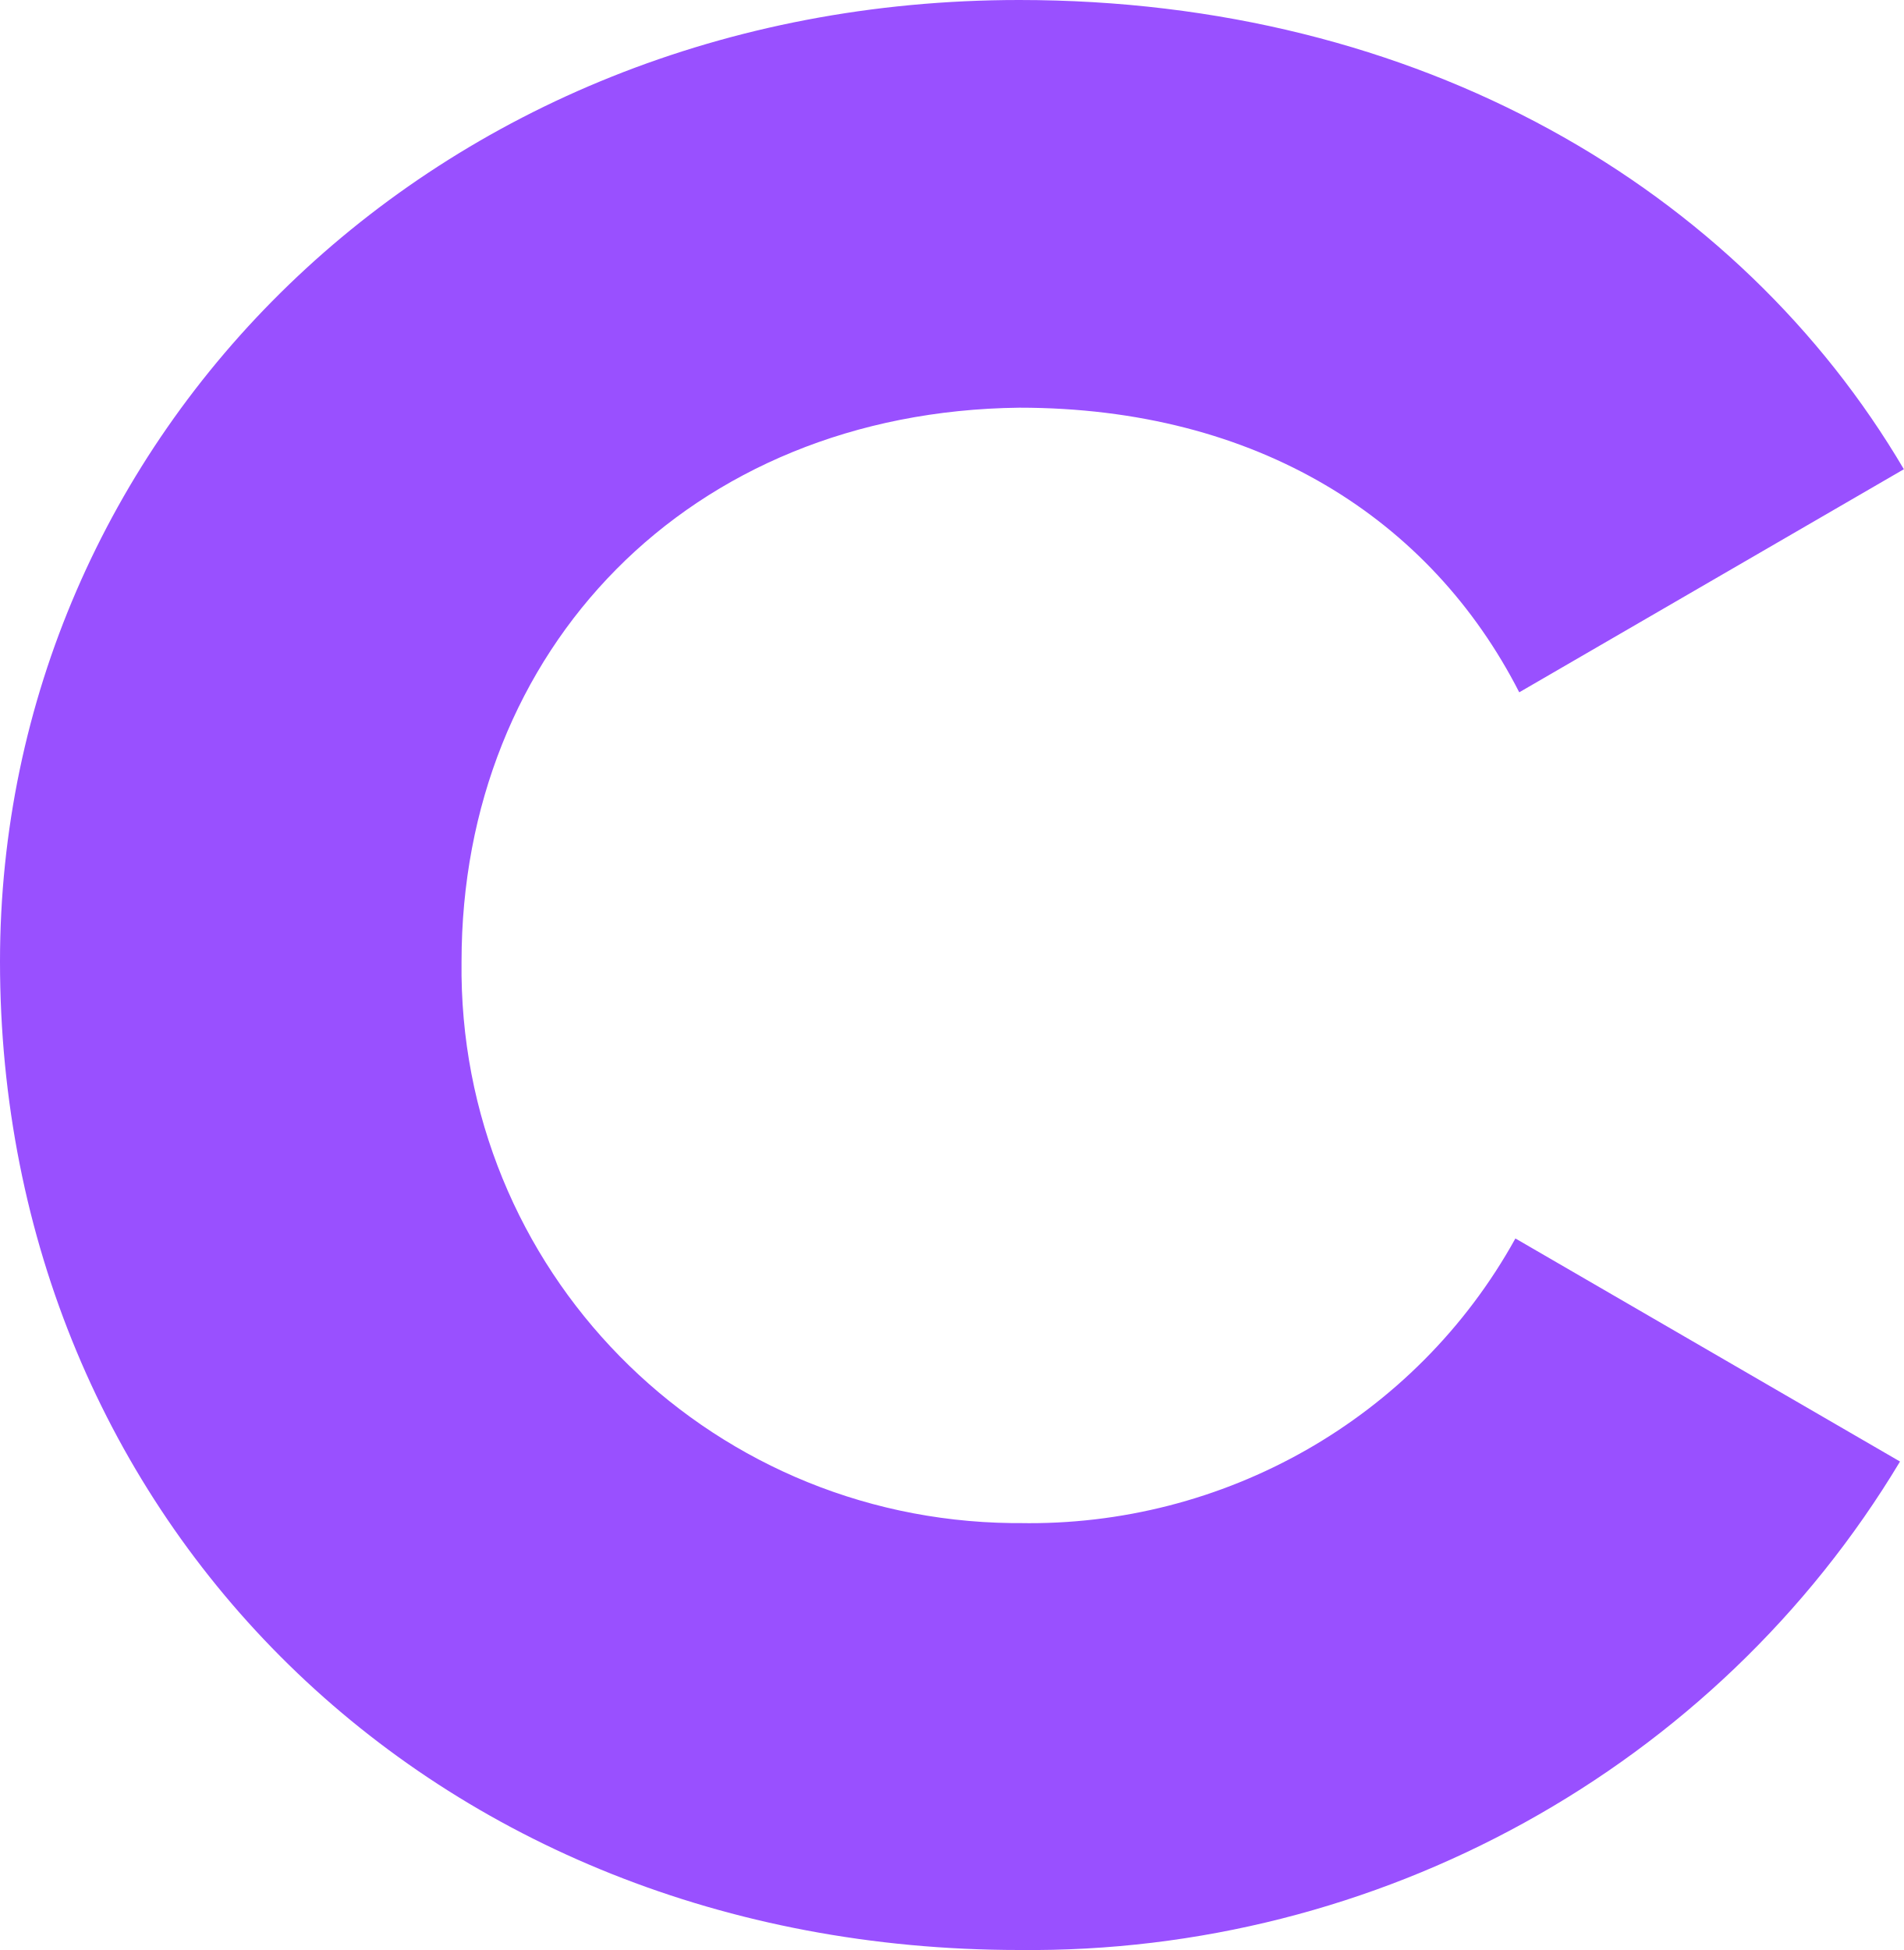
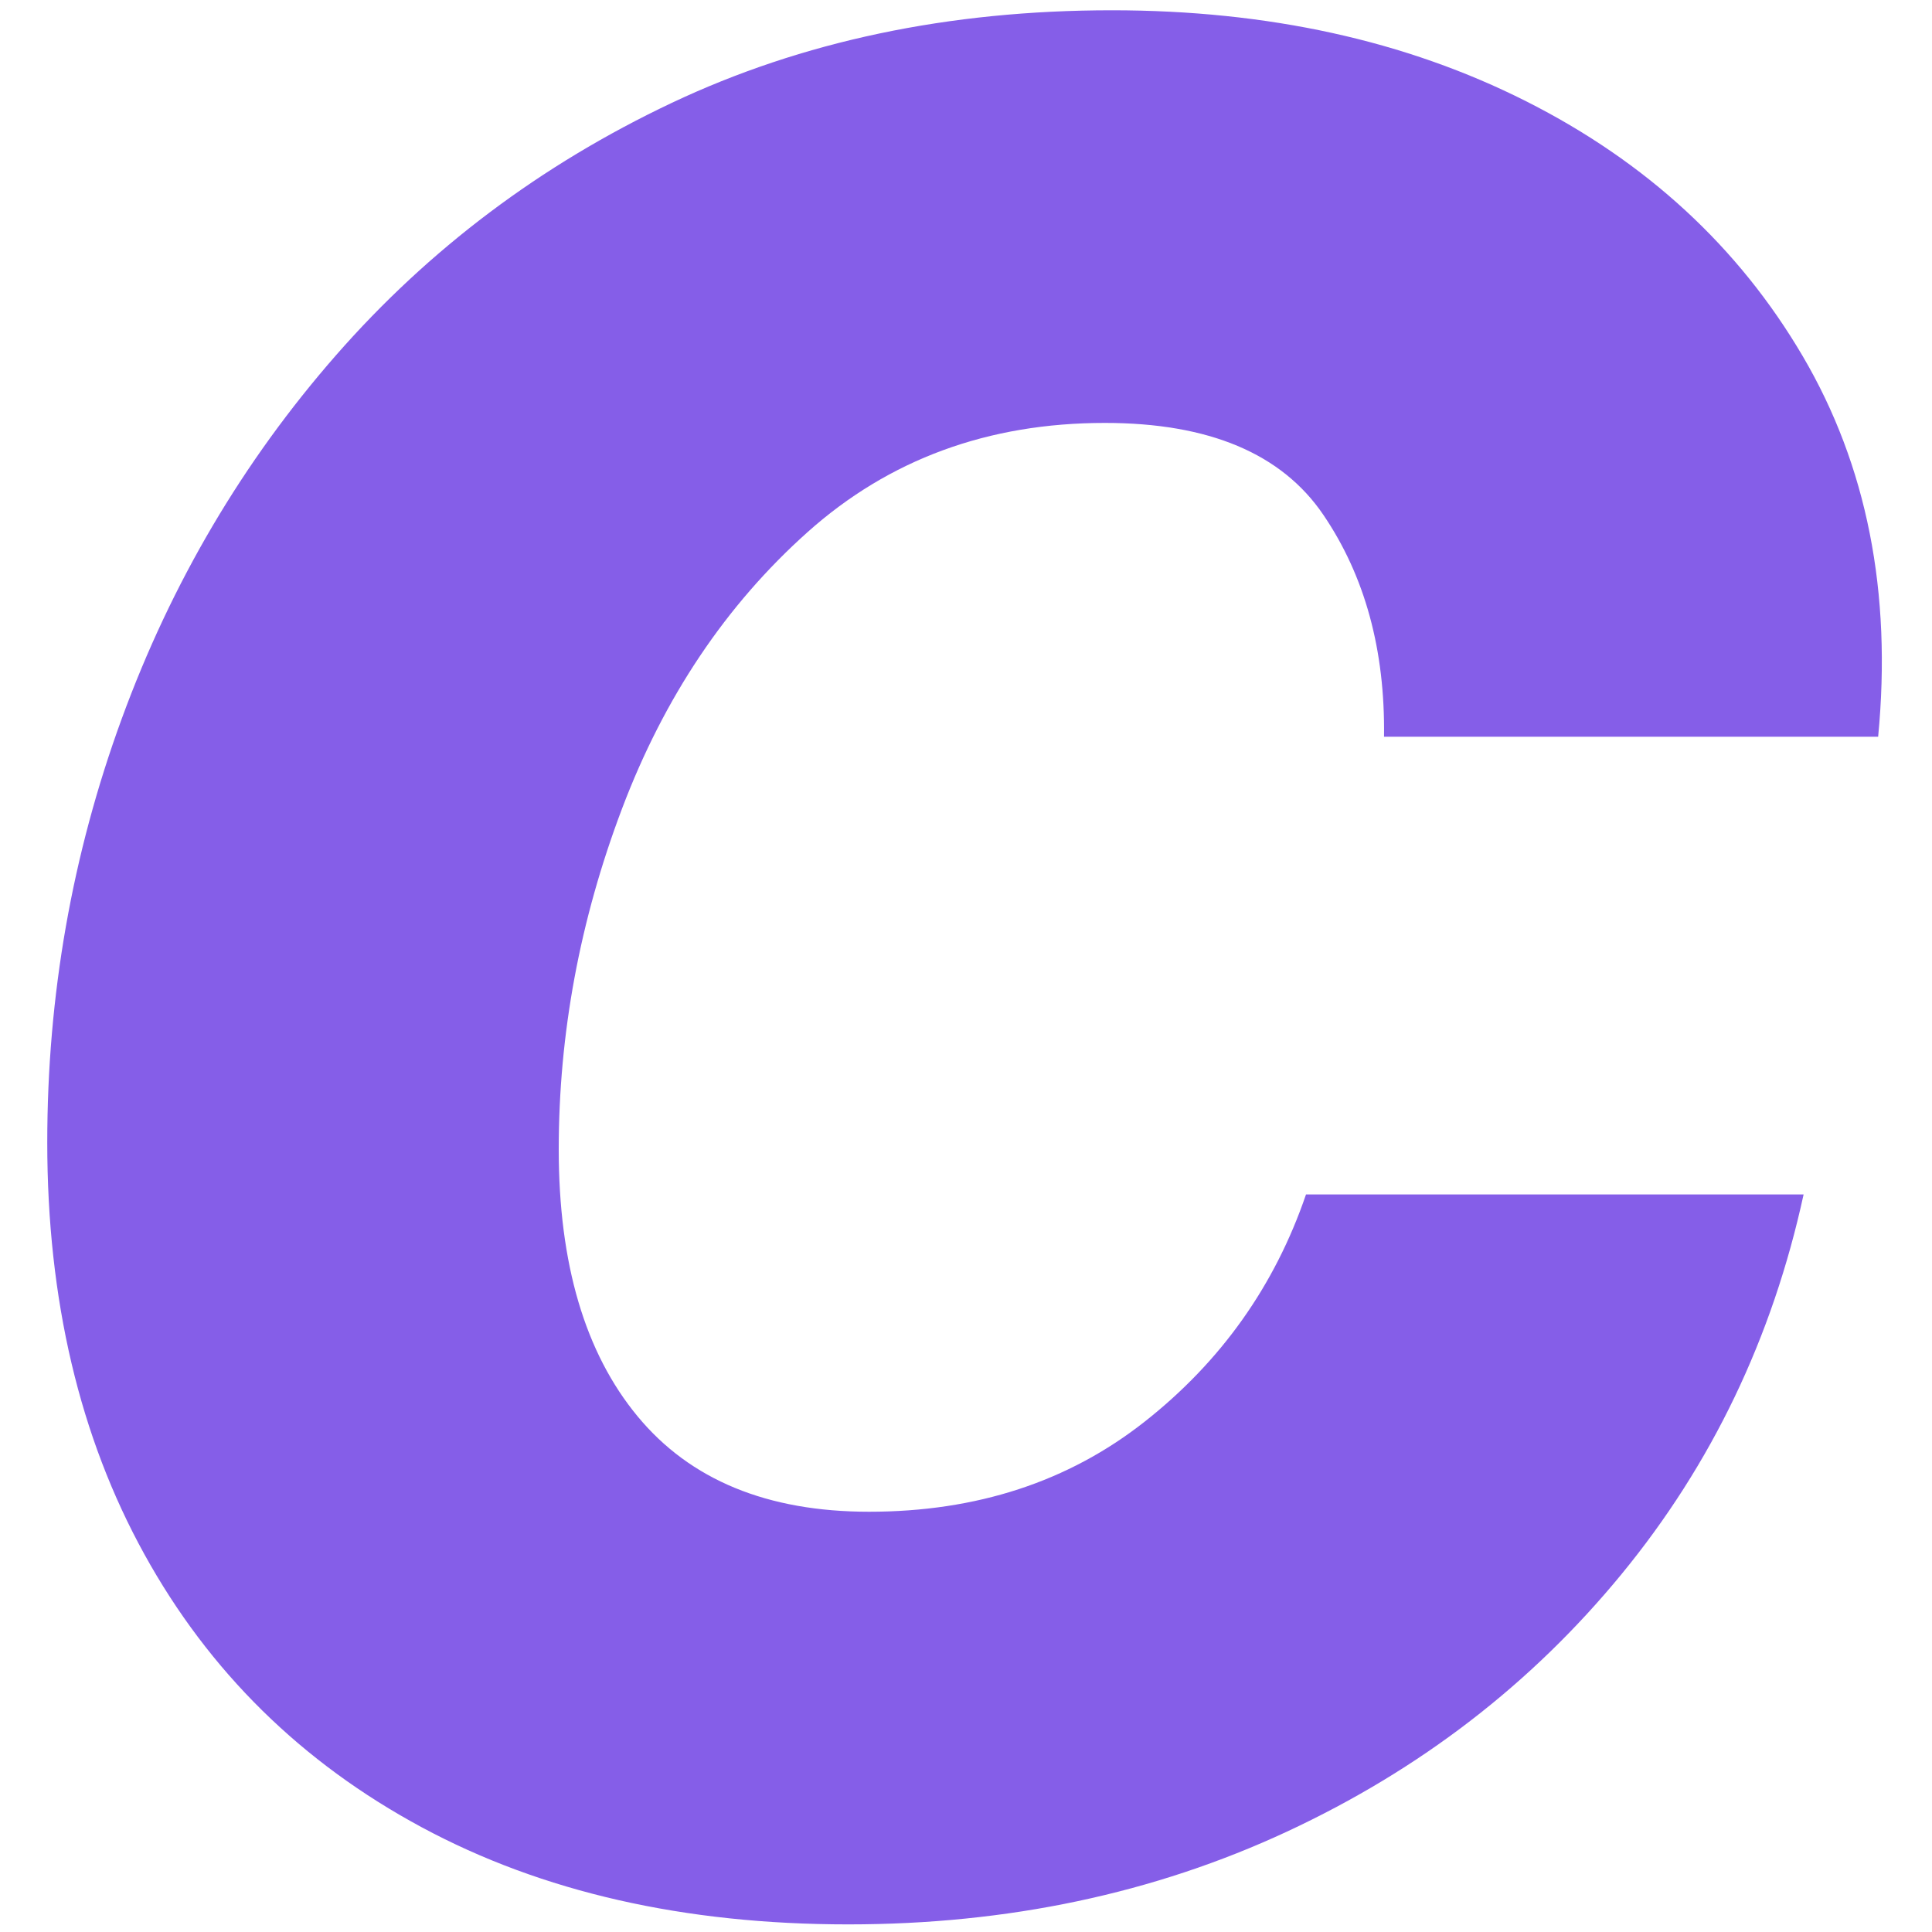
- <svg xmlns="http://www.w3.org/2000/svg" version="1.1" id="Layer_1" x="0px" y="0px" viewBox="0 0 49.5 50.7" style="enable-background:new 0 0 49.5 50.7;" xml:space="preserve">
-   <style type="text/css">
- 	.sta{fill:#9950FF;}
- </style>
-   <path class="sta" d="M49.4,38c-4.8,8-13.6,12.8-22.9,12.7C11.2,50.7,0,39.5,0,25C0,11.4,11.2,0,26.5,0c10.4,0,18.7,4.9,23,12.2  l-10,5.8c-2.3-4.5-6.8-7.4-13-7.4C17.9,10.7,12,16.9,12,25c-0.1,8,6.3,14.5,14.3,14.6c0.1,0,0.2,0,0.2,0c5.3,0.1,10.3-2.7,12.9-7.4  L49.4,38z" />
+ <svg viewBox="0 0 600 600" overflow="visible" xml:space="preserve" fill="#855EE8">
+   <path d="M263.44,597.636c-50.976,0-95.128-10.053-132.459-30.154  c-37.337-20.101-66.05-48.371-86.15-84.806c-20.109-36.43-30.154-79.061-30.154-127.883  c0-45.582,7.717-89.463,23.153-131.646c15.431-42.175,37.599-79.775,66.5-112.803  C133.221,77.32,167.95,51.206,208.519,31.999c40.561-19.199,86.15-28.807,136.764-28.807  c48.462,0,91.351,9.423,128.69,28.268c37.328,18.845,65.958,45.23,85.882,79.152  c19.921,33.922,27.729,73.321,23.421,118.189H429.821  c0.351-26.921-5.925-49.892-18.848-68.922c-12.92-19.022-35.537-28.536-67.844-28.536  c-36.261,0-67.034,11.306-92.344,33.922c-25.307,22.614-44.514,51.244-57.611,85.882  c-13.108,34.646-19.655,69.909-19.655,105.803c0,35.539,8.162,63.182,24.499,82.918  c16.332,19.747,40.292,29.617,71.884,29.617c33.383,0,61.922-9.329,85.614-27.997  c23.689-18.663,40.384-42.181,50.074-70.537h154.533  c-9.691,44.514-28.536,83.819-56.536,117.916c-28,34.107-62.646,60.763-103.92,79.962  C358.382,588.029,312.978,597.636,263.44,597.636z" />
</svg>
